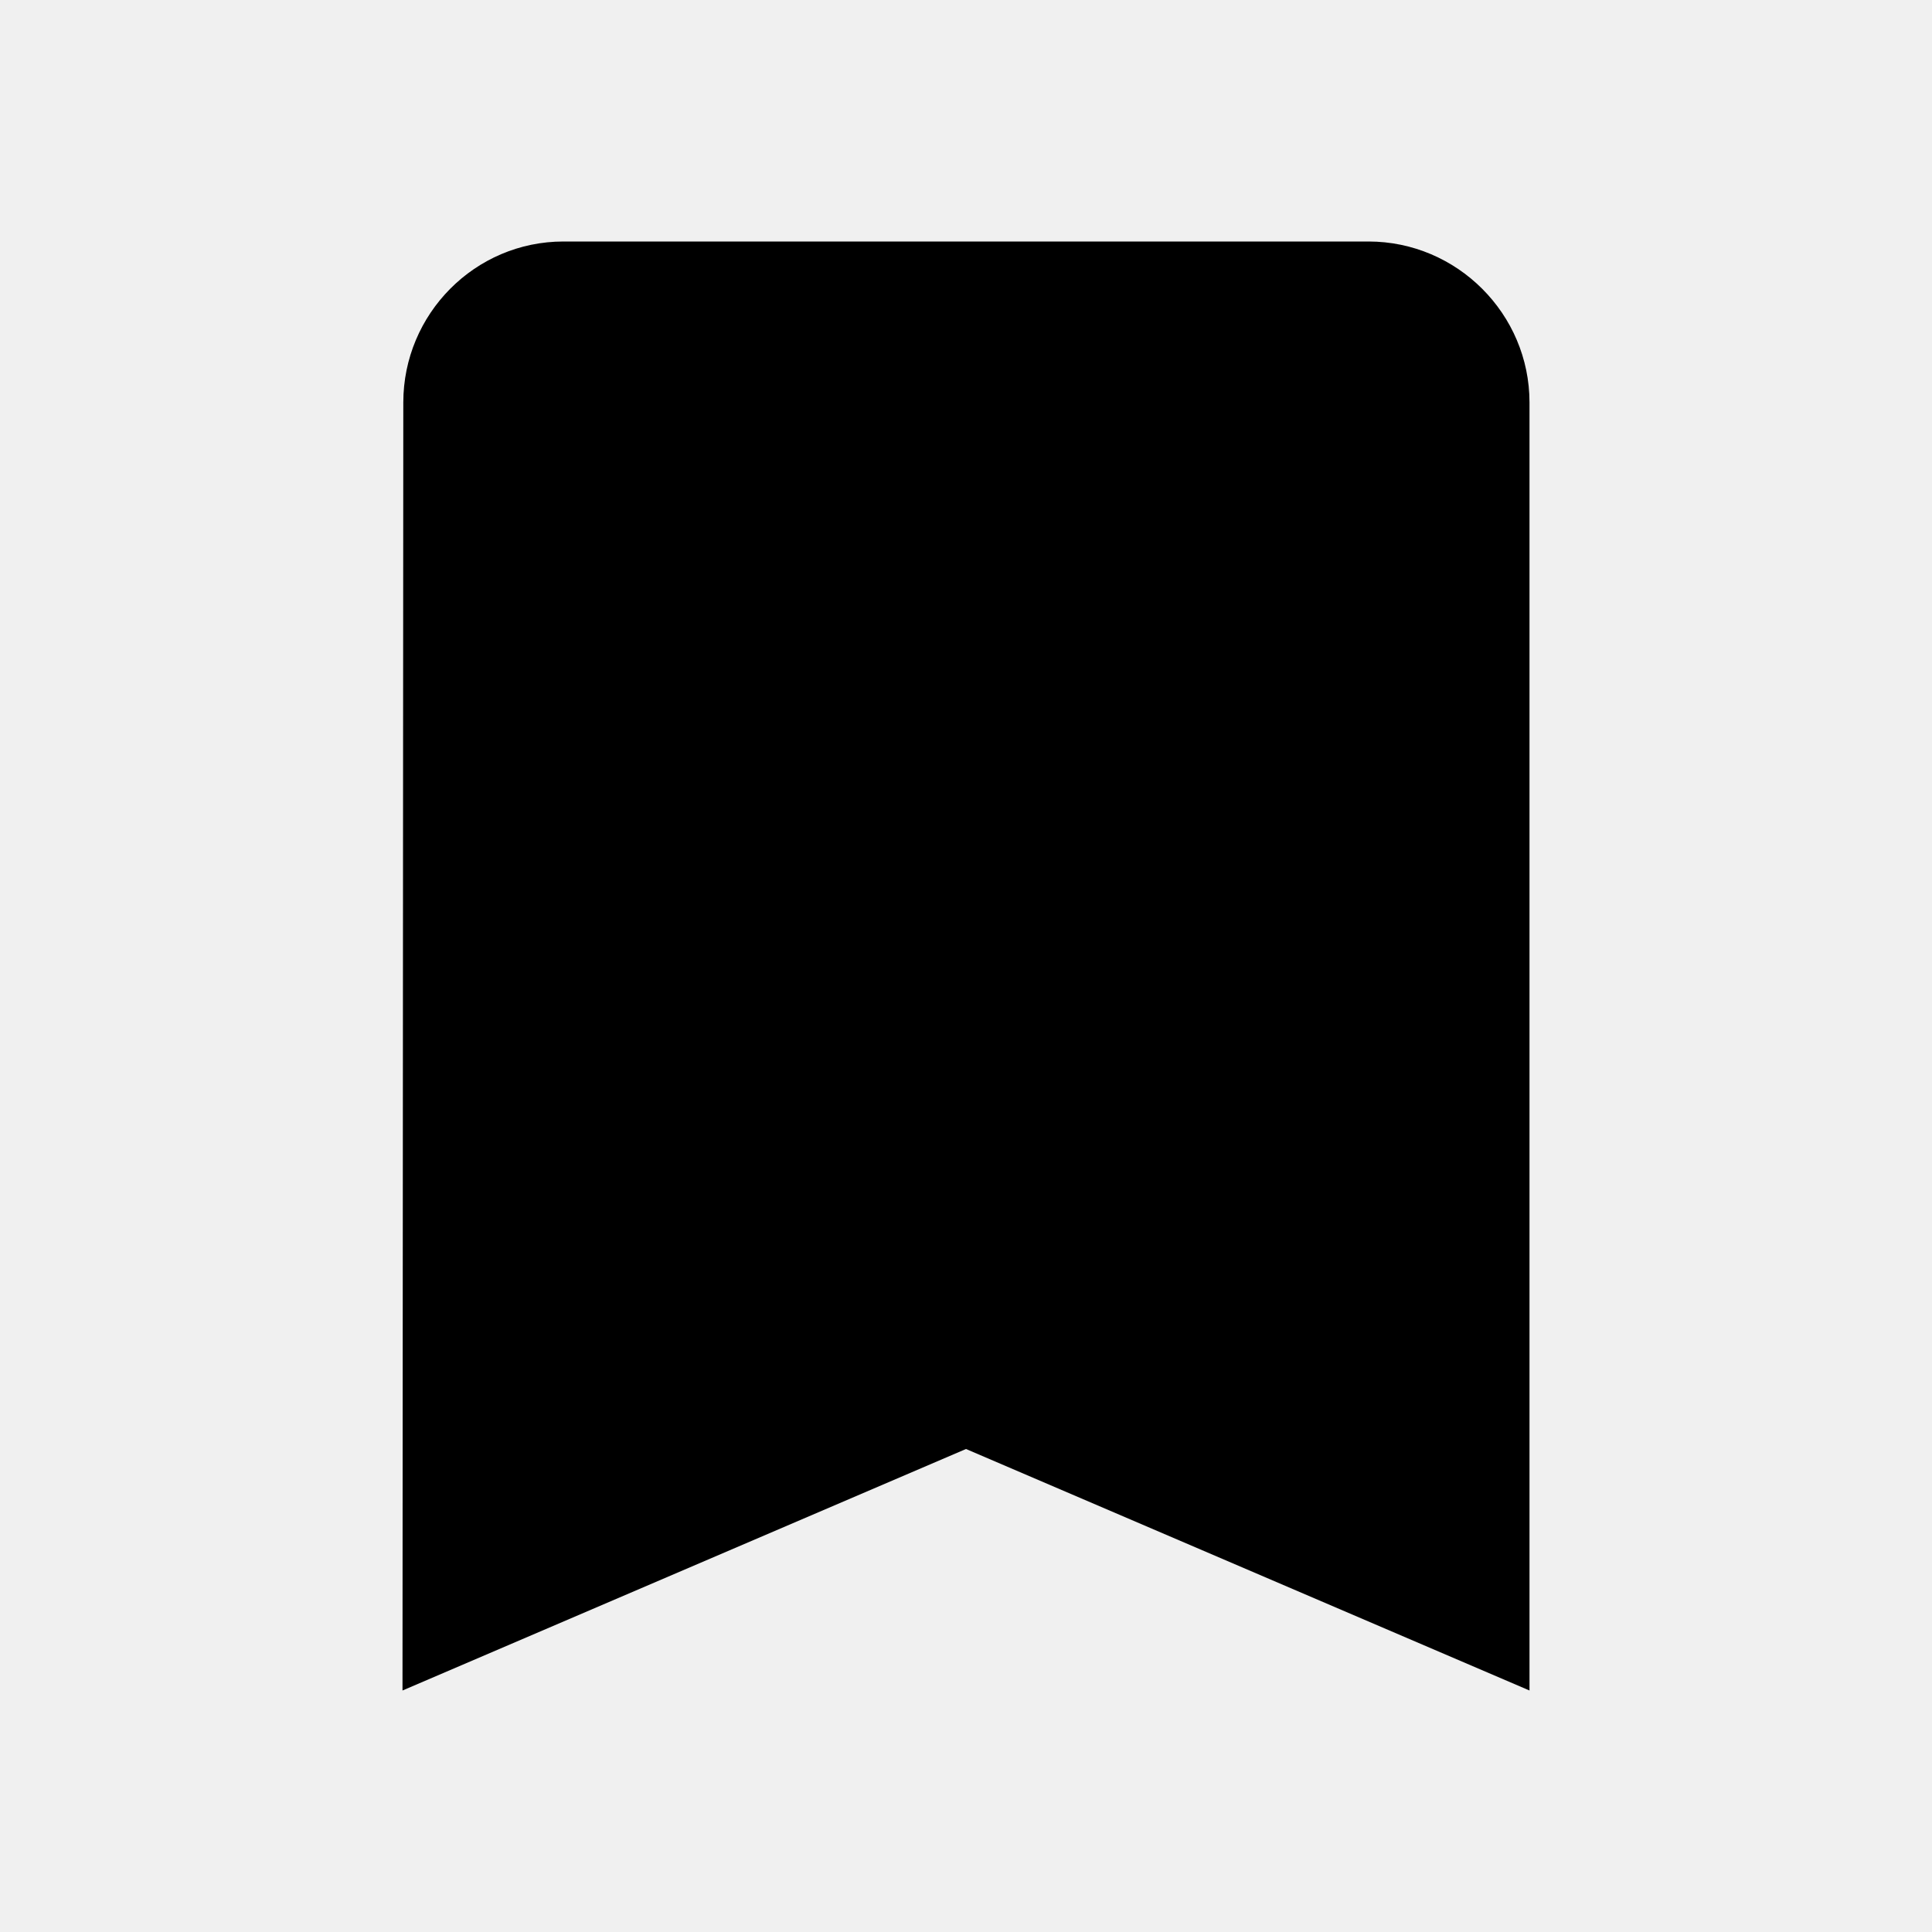
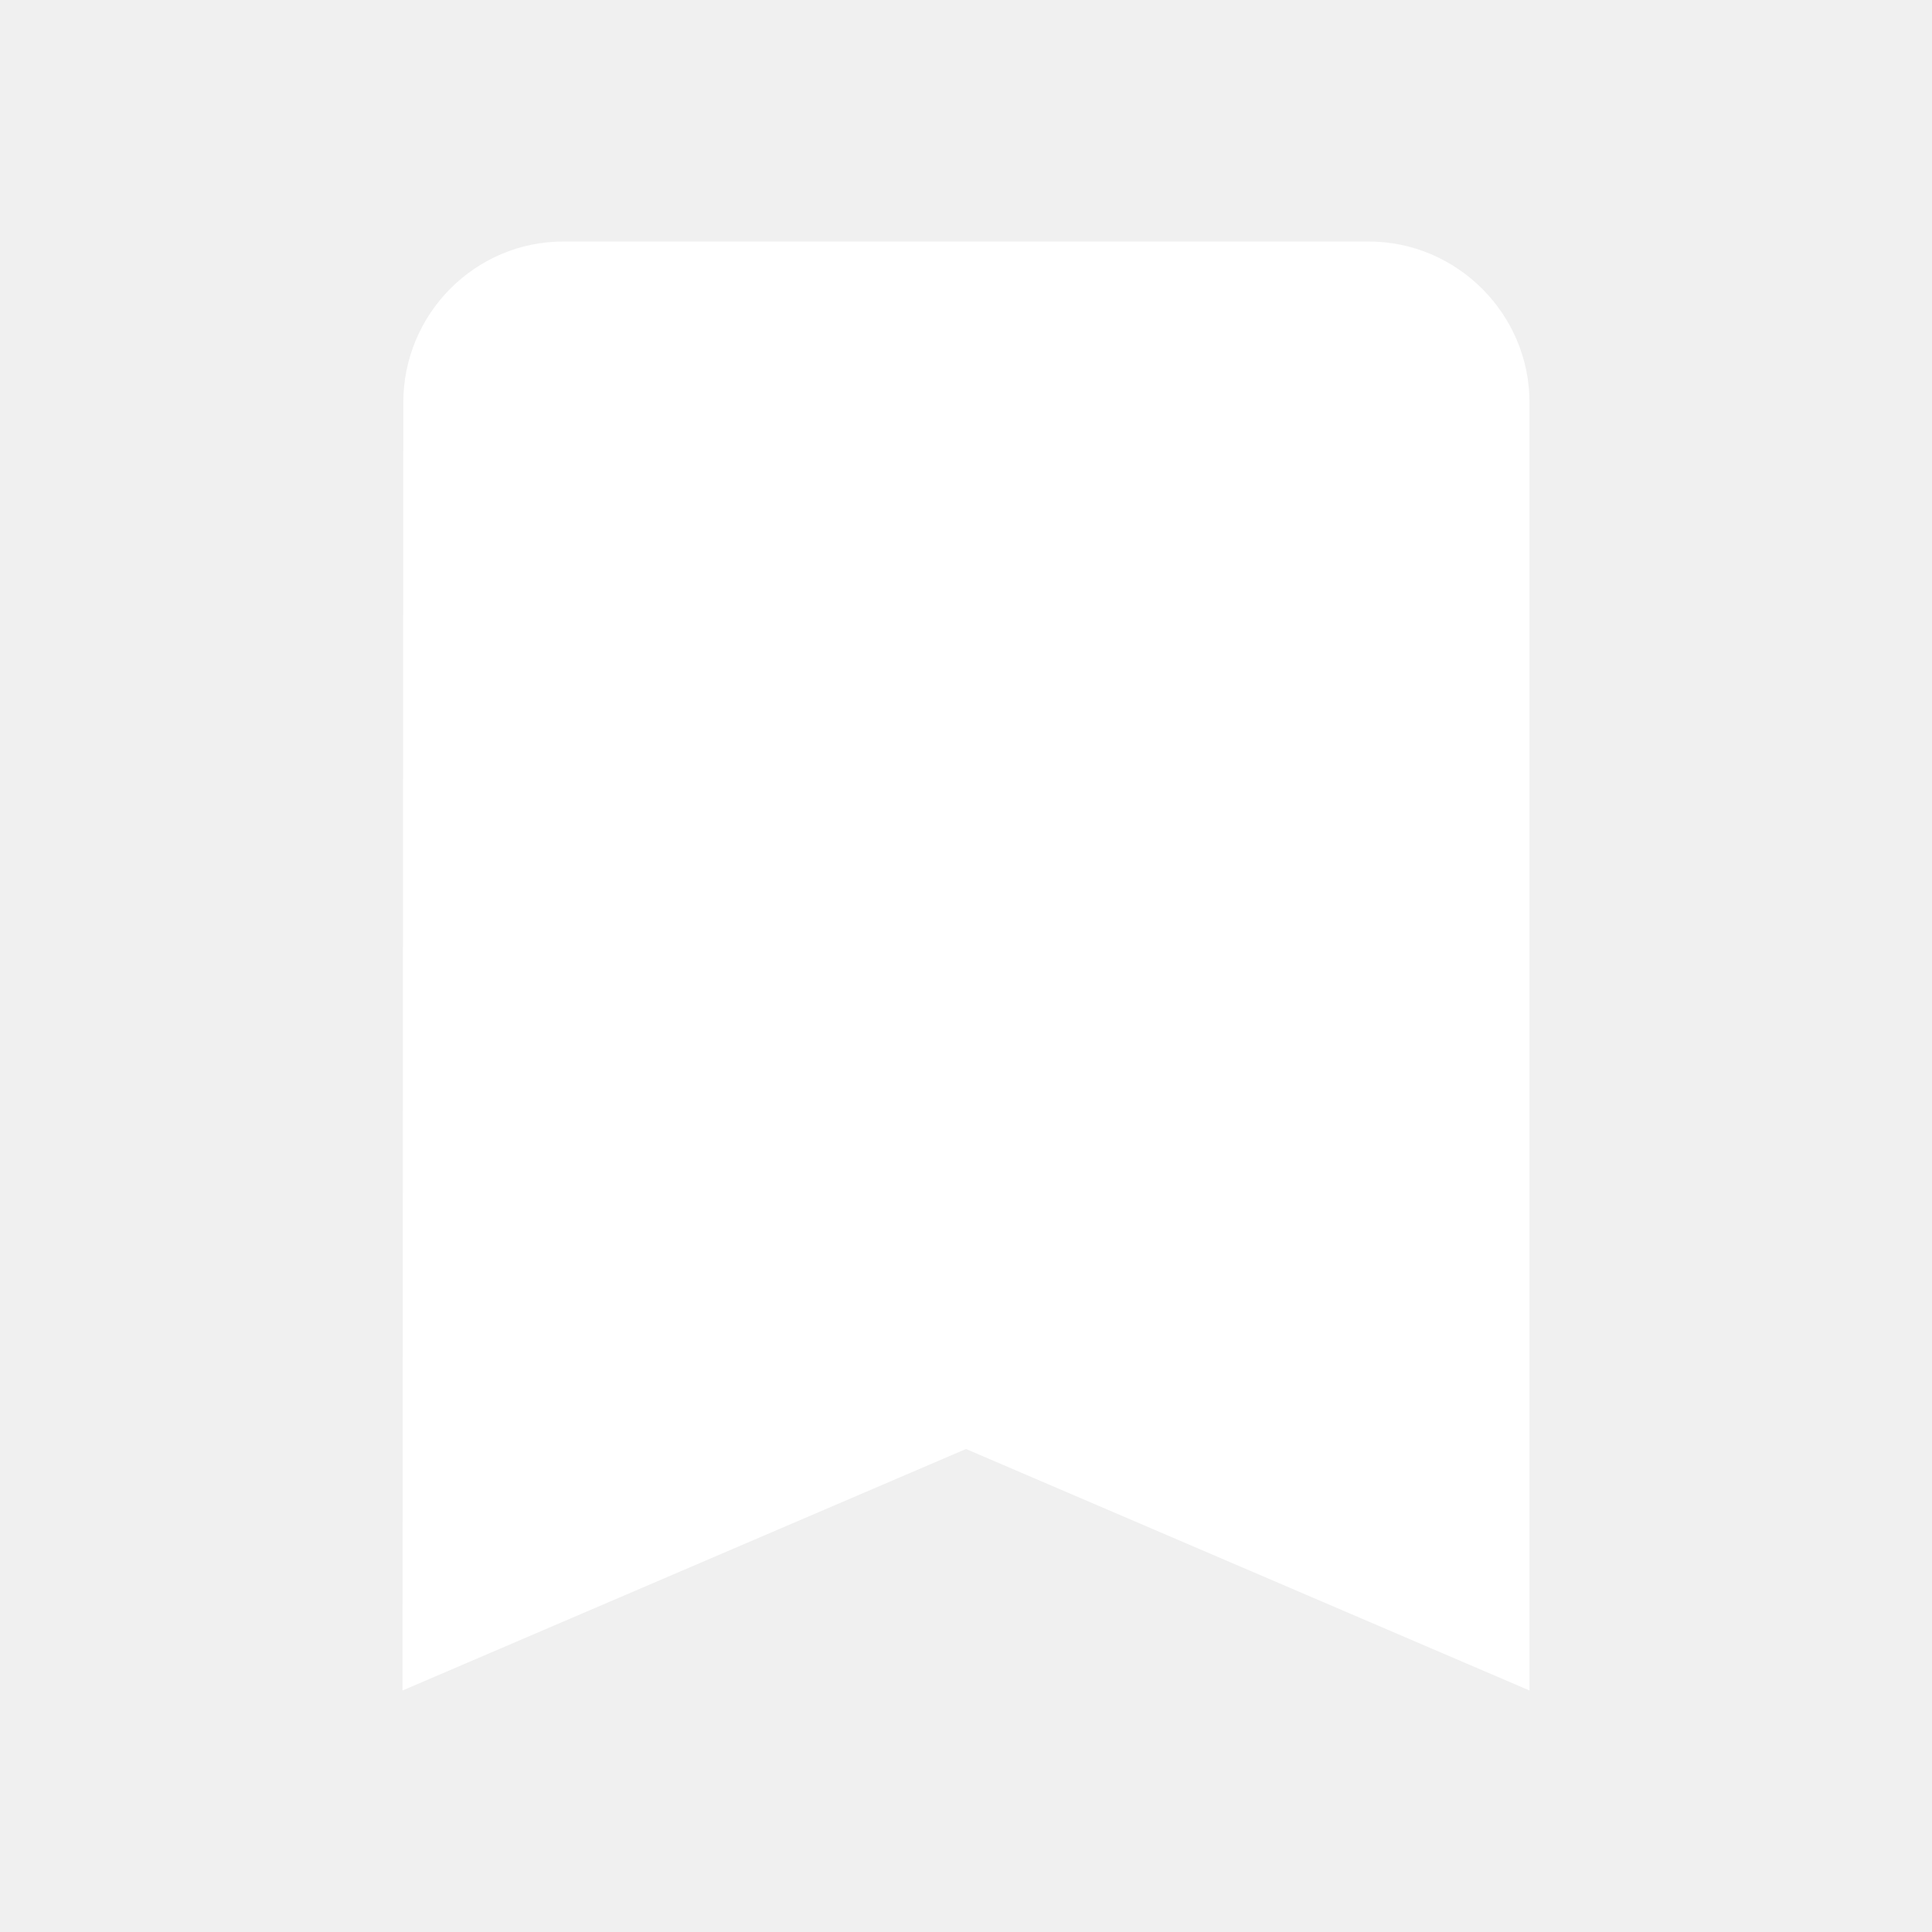
- <svg xmlns="http://www.w3.org/2000/svg" width="24" height="24" viewBox="80 32 24 24" fill="none">
-   <path d="M97 35H87C85.9 35 85.01 35.9 85.01 37L85 53L92 50L99 53V37C99 35.9 98.1 35 97 35Z" fill="black" />
+ <svg xmlns="http://www.w3.org/2000/svg" preserveAspectRatio="none" overflow="visible" style="display: block;" width="24" height="24" viewBox="0 0 24 24" fill="none">
+   <g id="Bookmark" clip-path="url(#clip0_0_40)">
+     <g id="Vector">
+ </g>
+     <path id="Vector_2" d="M17 3H7C5.9 3 5.01 3.9 5.01 5L5 21L12 18L19 21V5C19 3.9 18.1 3 17 3Z" fill="white" />
+   </g>
+   <defs>
+     <clipPath id="clip0_0_40">
+       <rect width="24" height="24" fill="white" />
+     </clipPath>
+   </defs>
</svg>
